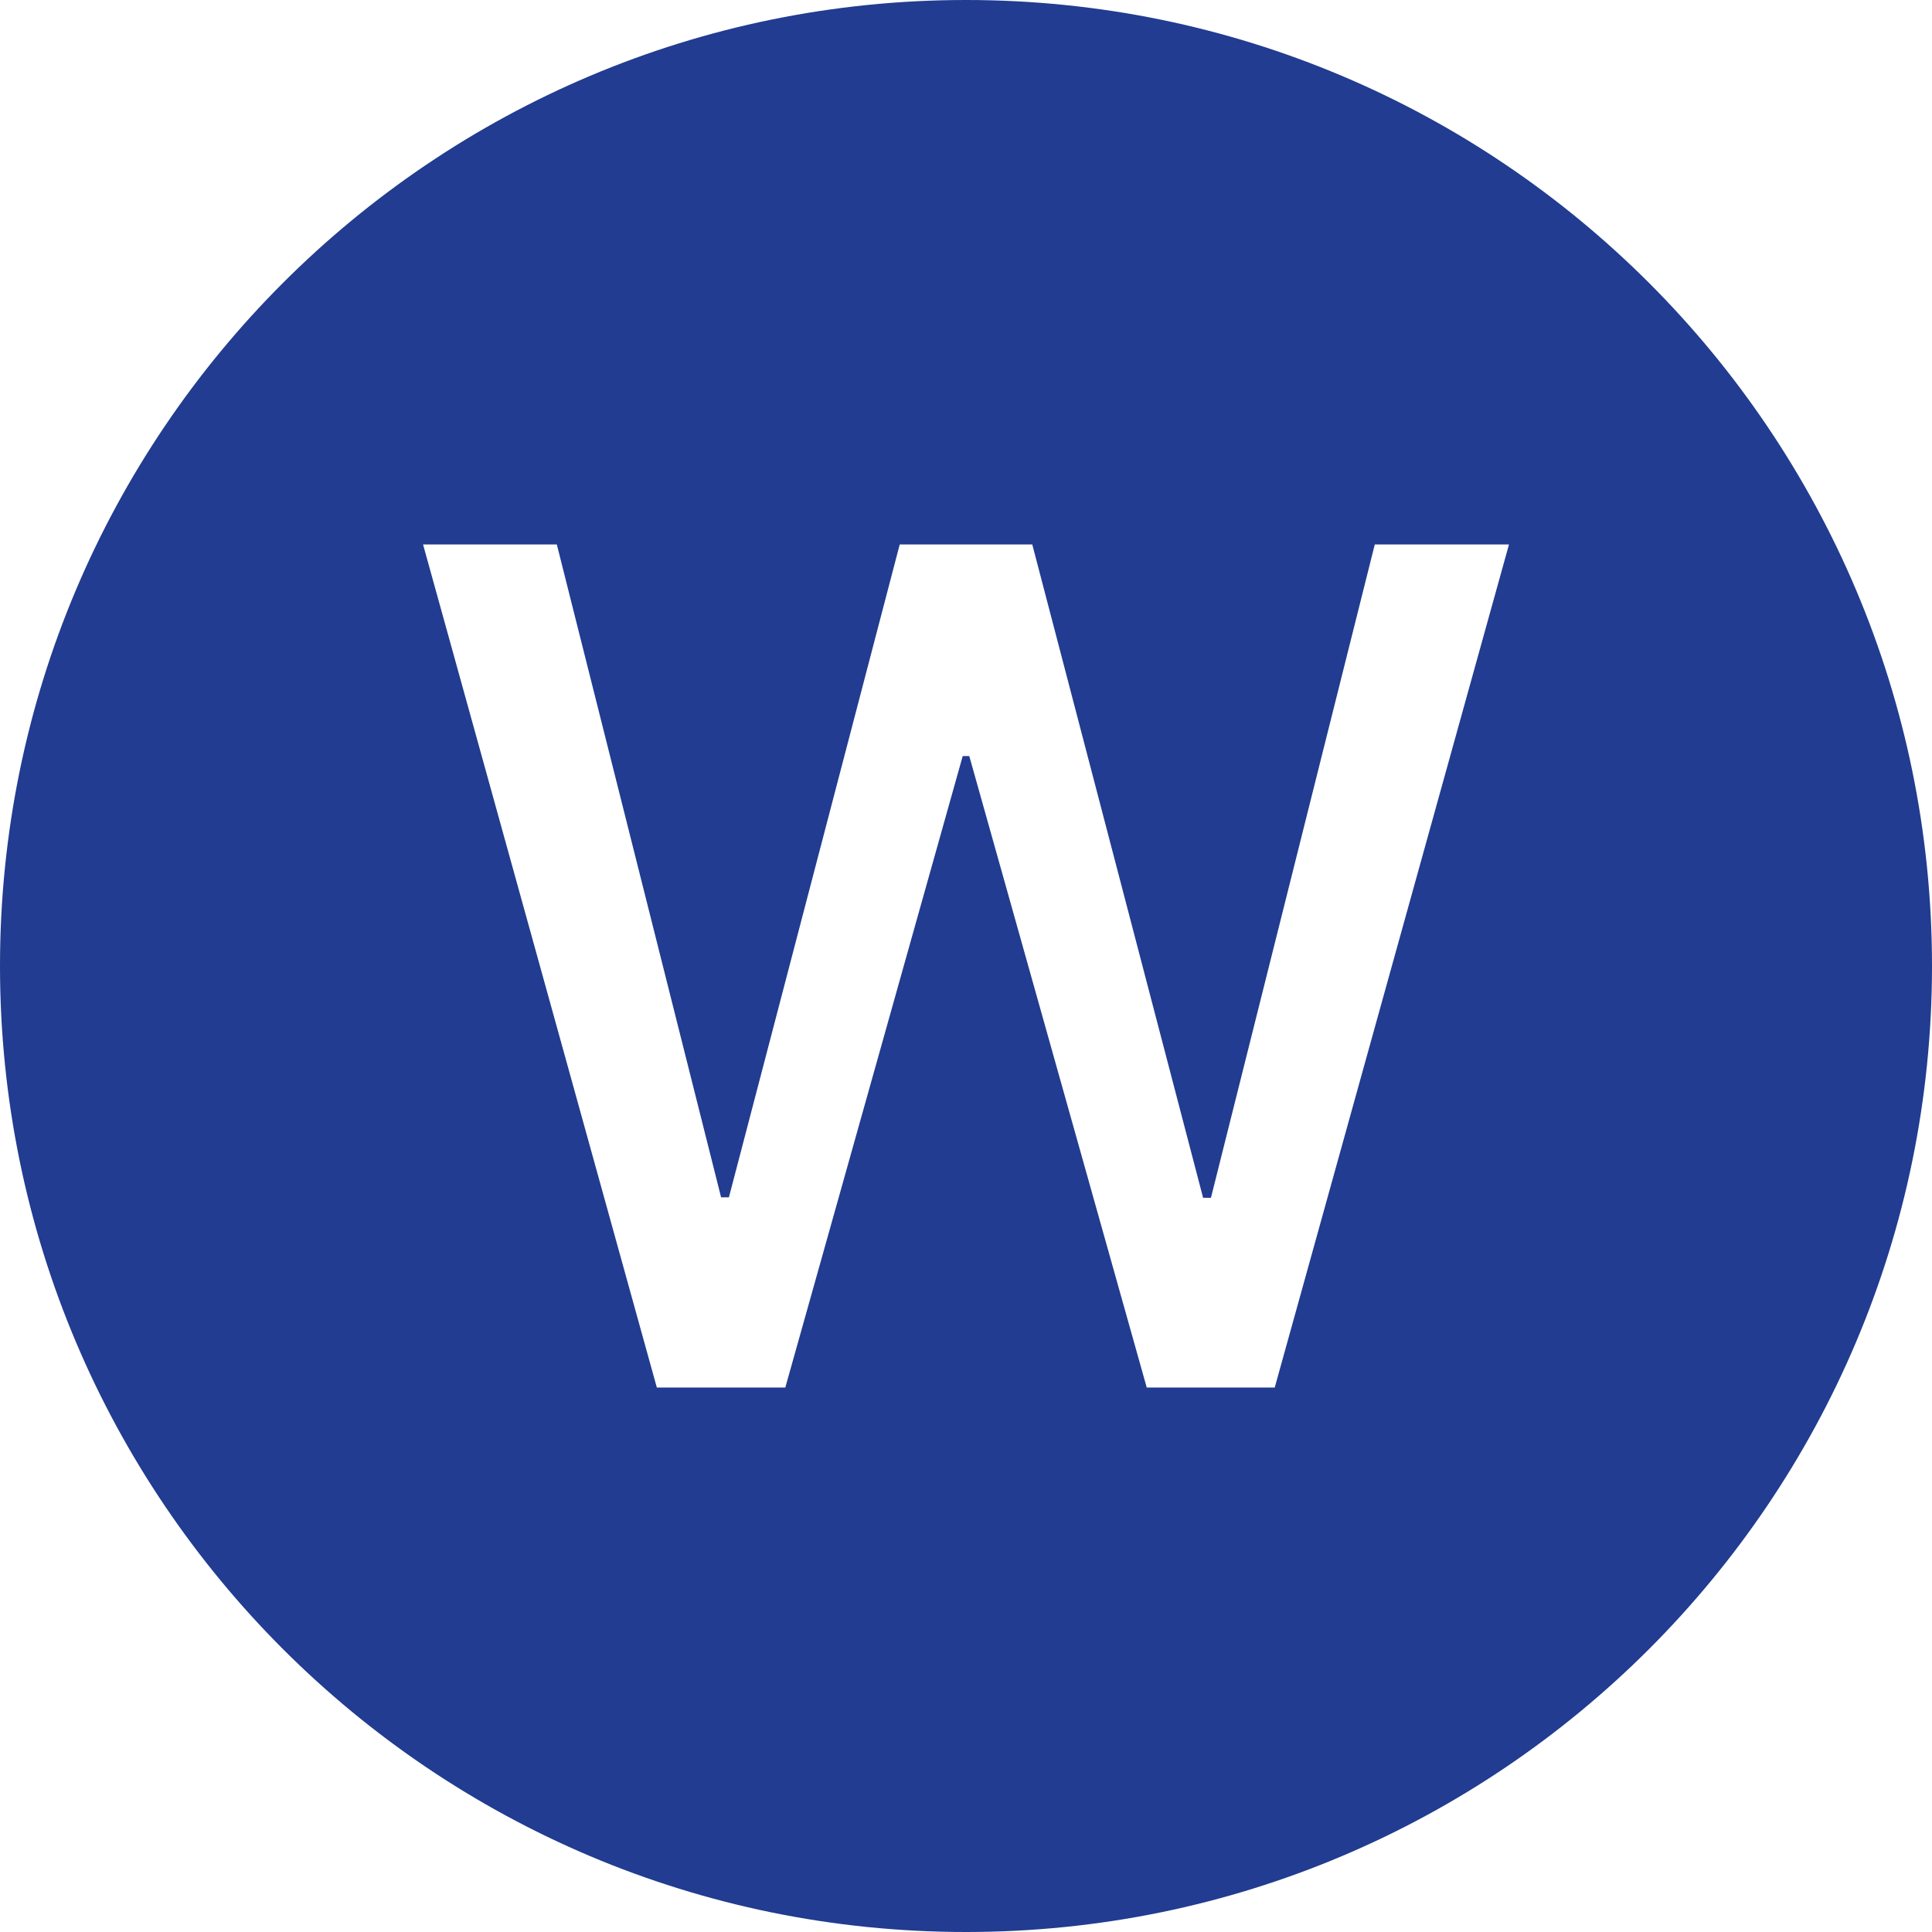
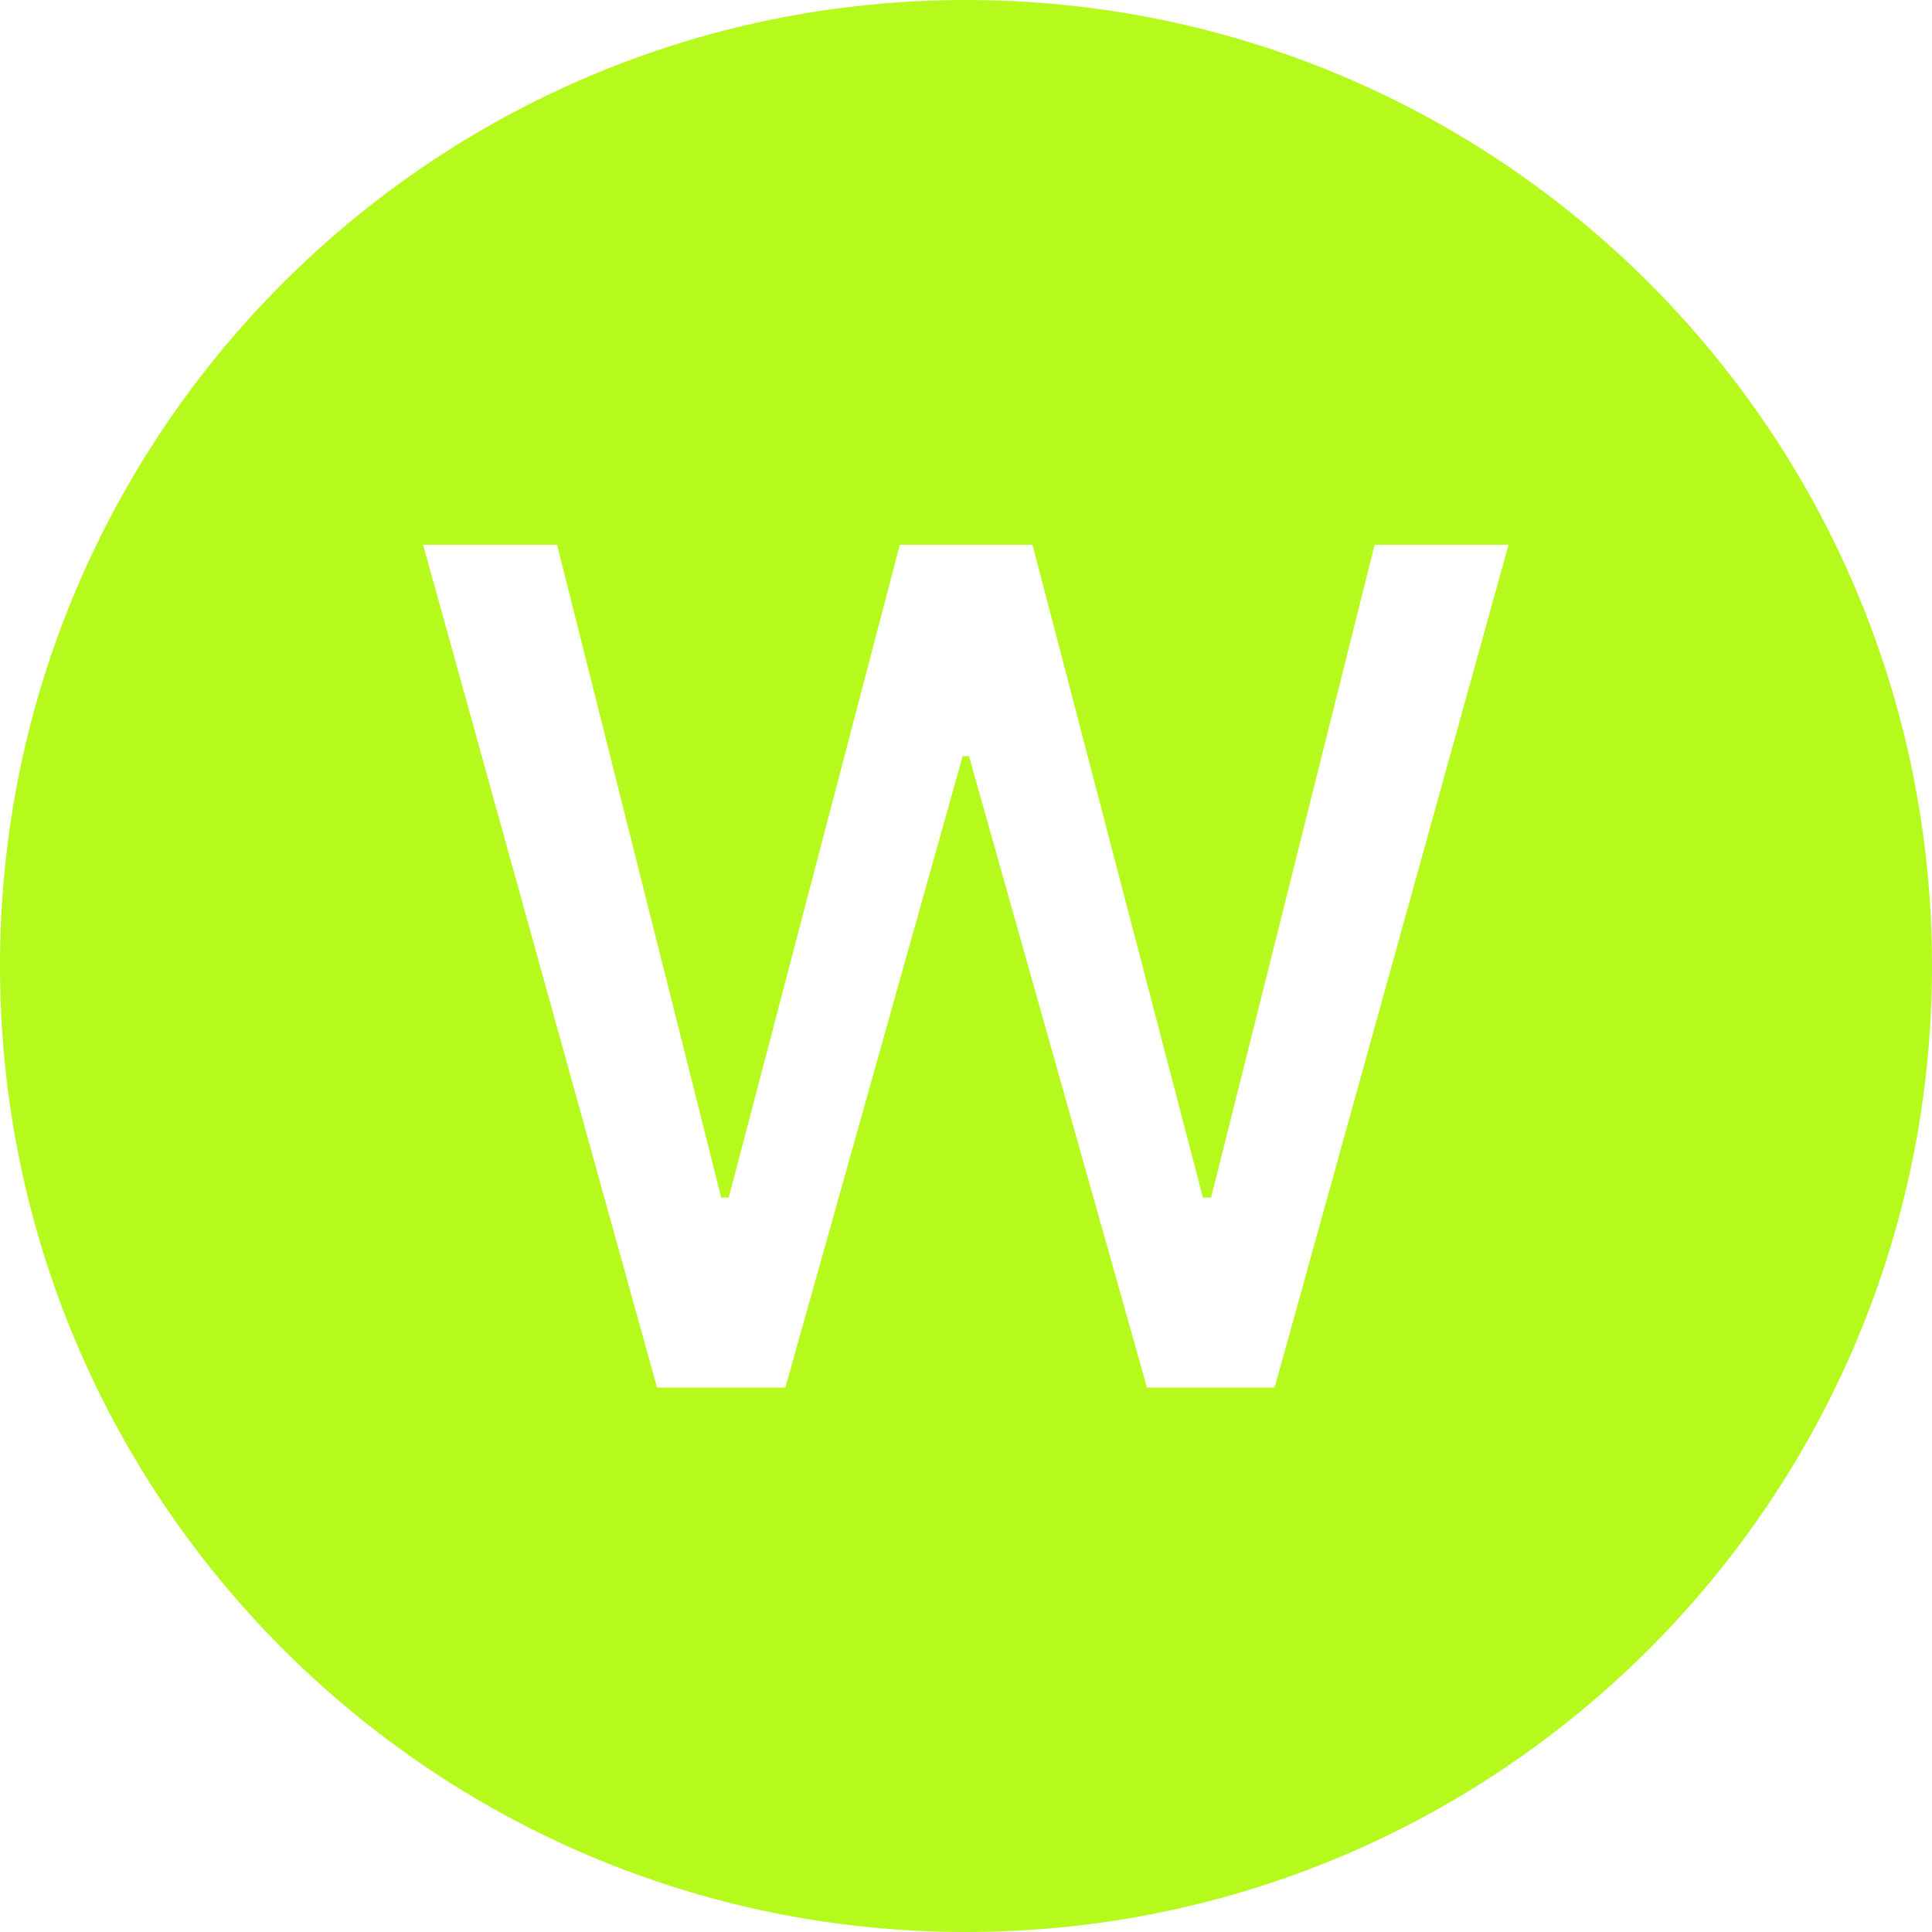
- <svg xmlns="http://www.w3.org/2000/svg" xmlns:xlink="http://www.w3.org/1999/xlink" width="700" height="700" viewBox="0 0 700 700">
+ <svg xmlns="http://www.w3.org/2000/svg" xmlns:xlink="http://www.w3.org/1999/xlink" width="48" height="48" viewBox="0 0 48 48">
  <defs>
    <g>
      <g id="glyph-0-0">
-         <path d="M 39.078 95.453 L 39.078 19.094 L 386.297 19.094 L 386.297 95.453 Z M 39.078 -9.547 L 39.078 -85.906 L 386.297 -85.906 L 386.297 -9.547 Z M 39.078 -114.547 L 39.078 -190.906 L 386.297 -190.906 L 386.297 -114.547 Z M 39.078 -219.547 L 39.078 -295.906 L 386.297 -295.906 L 386.297 -219.547 Z M 39.078 -324.547 L 39.078 -400.906 L 386.297 -400.906 L 386.297 -324.547 Z M 39.078 -324.547 " />
+         <path d="M 2.672 6.547 L 2.672 1.312 L 26.484 1.312 L 26.484 6.547 Z M 2.672 -0.656 L 2.672 -5.891 L 26.484 -5.891 L 26.484 -0.656 Z M 2.672 -7.859 L 2.672 -13.094 L 26.484 -13.094 L 26.484 -7.859 Z M 2.672 -15.047 L 2.672 -20.281 L 26.484 -20.281 L 26.484 -15.047 Z M 2.672 -22.25 L 2.672 -27.484 L 26.484 -27.484 L 26.484 -22.25 Z M 2.672 -22.25 " />
      </g>
      <g id="glyph-0-1">
-         <path d="M 93.359 0 L 8.656 -305.453 L 57.125 -305.453 L 116.641 -68.906 L 119.469 -68.906 L 181.359 -305.453 L 229.391 -305.453 L 291.281 -68.75 L 294.125 -68.75 L 353.484 -305.453 L 402.109 -305.453 L 317.234 0 L 270.859 0 L 206.562 -228.797 L 204.188 -228.797 L 139.906 0 Z M 93.359 0 " />
+         <path d="M 6.406 0 L 0.594 -20.938 L 3.922 -20.938 L 8 -4.719 L 8.188 -4.719 L 12.438 -20.938 L 15.734 -20.938 L 19.969 -4.719 L 20.172 -4.719 L 24.234 -20.938 L 27.562 -20.938 L 21.75 0 L 18.578 0 L 14.156 -15.688 L 14 -15.688 L 9.594 0 Z M 6.406 0 " />
      </g>
    </g>
  </defs>
-   <path fill-rule="nonzero" fill="rgb(12.941%, 23.529%, 56.471%)" fill-opacity="1" d="M 700 350 C 700 543.301 543.301 700 350 700 C 156.699 700 0 543.301 0 350 C 0 156.699 156.699 0 350 0 C 543.301 0 700 156.699 700 350 " />
+   <path fill-rule="nonzero" fill="rgb(71.373%, 97.647%, 11.373%)" fill-opacity="1" d="M 48 24 C 48 37.254 37.254 48 24 48 C 10.746 48 0 37.254 0 24 C 0 10.746 10.746 0 24 0 C 37.254 0 48 10.746 48 24 " />
  <g fill="rgb(100%, 100%, 100%)" fill-opacity="1">
-     <use xlink:href="#glyph-0-1" x="144.625" y="502.727" />
+     <use xlink:href="#glyph-0-1" x="9.918" y="34.473" />
  </g>
</svg>
